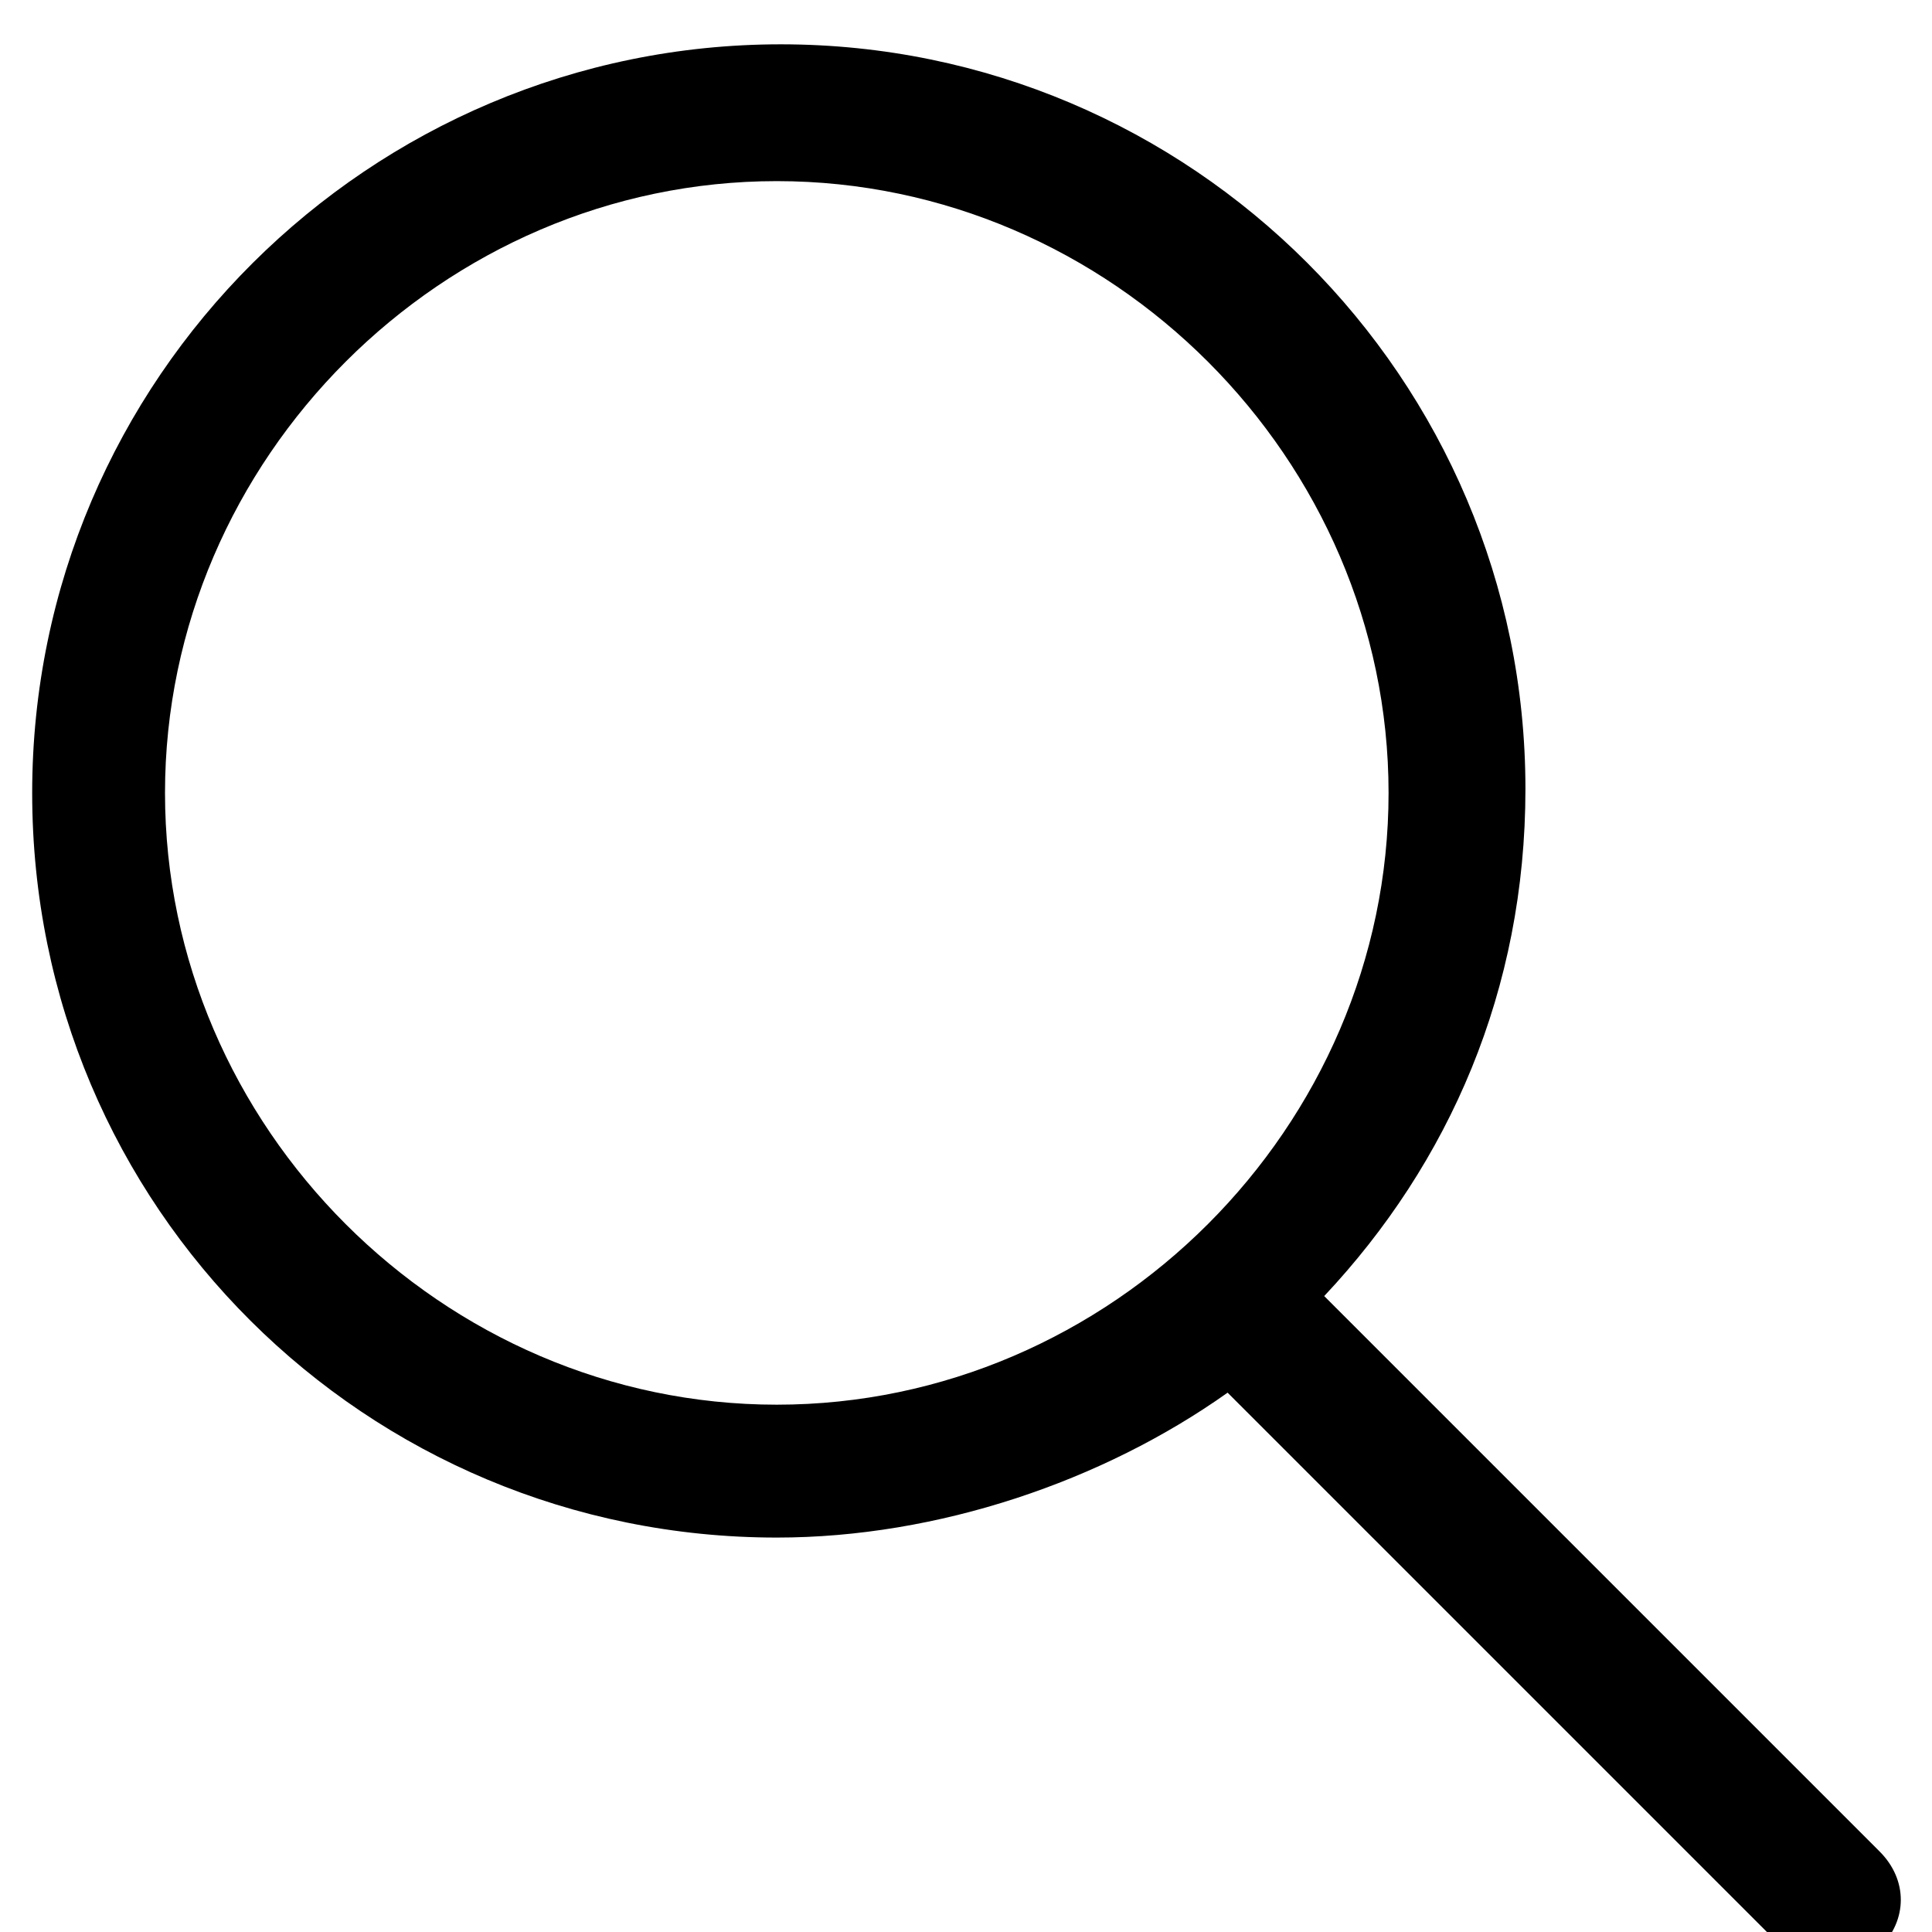
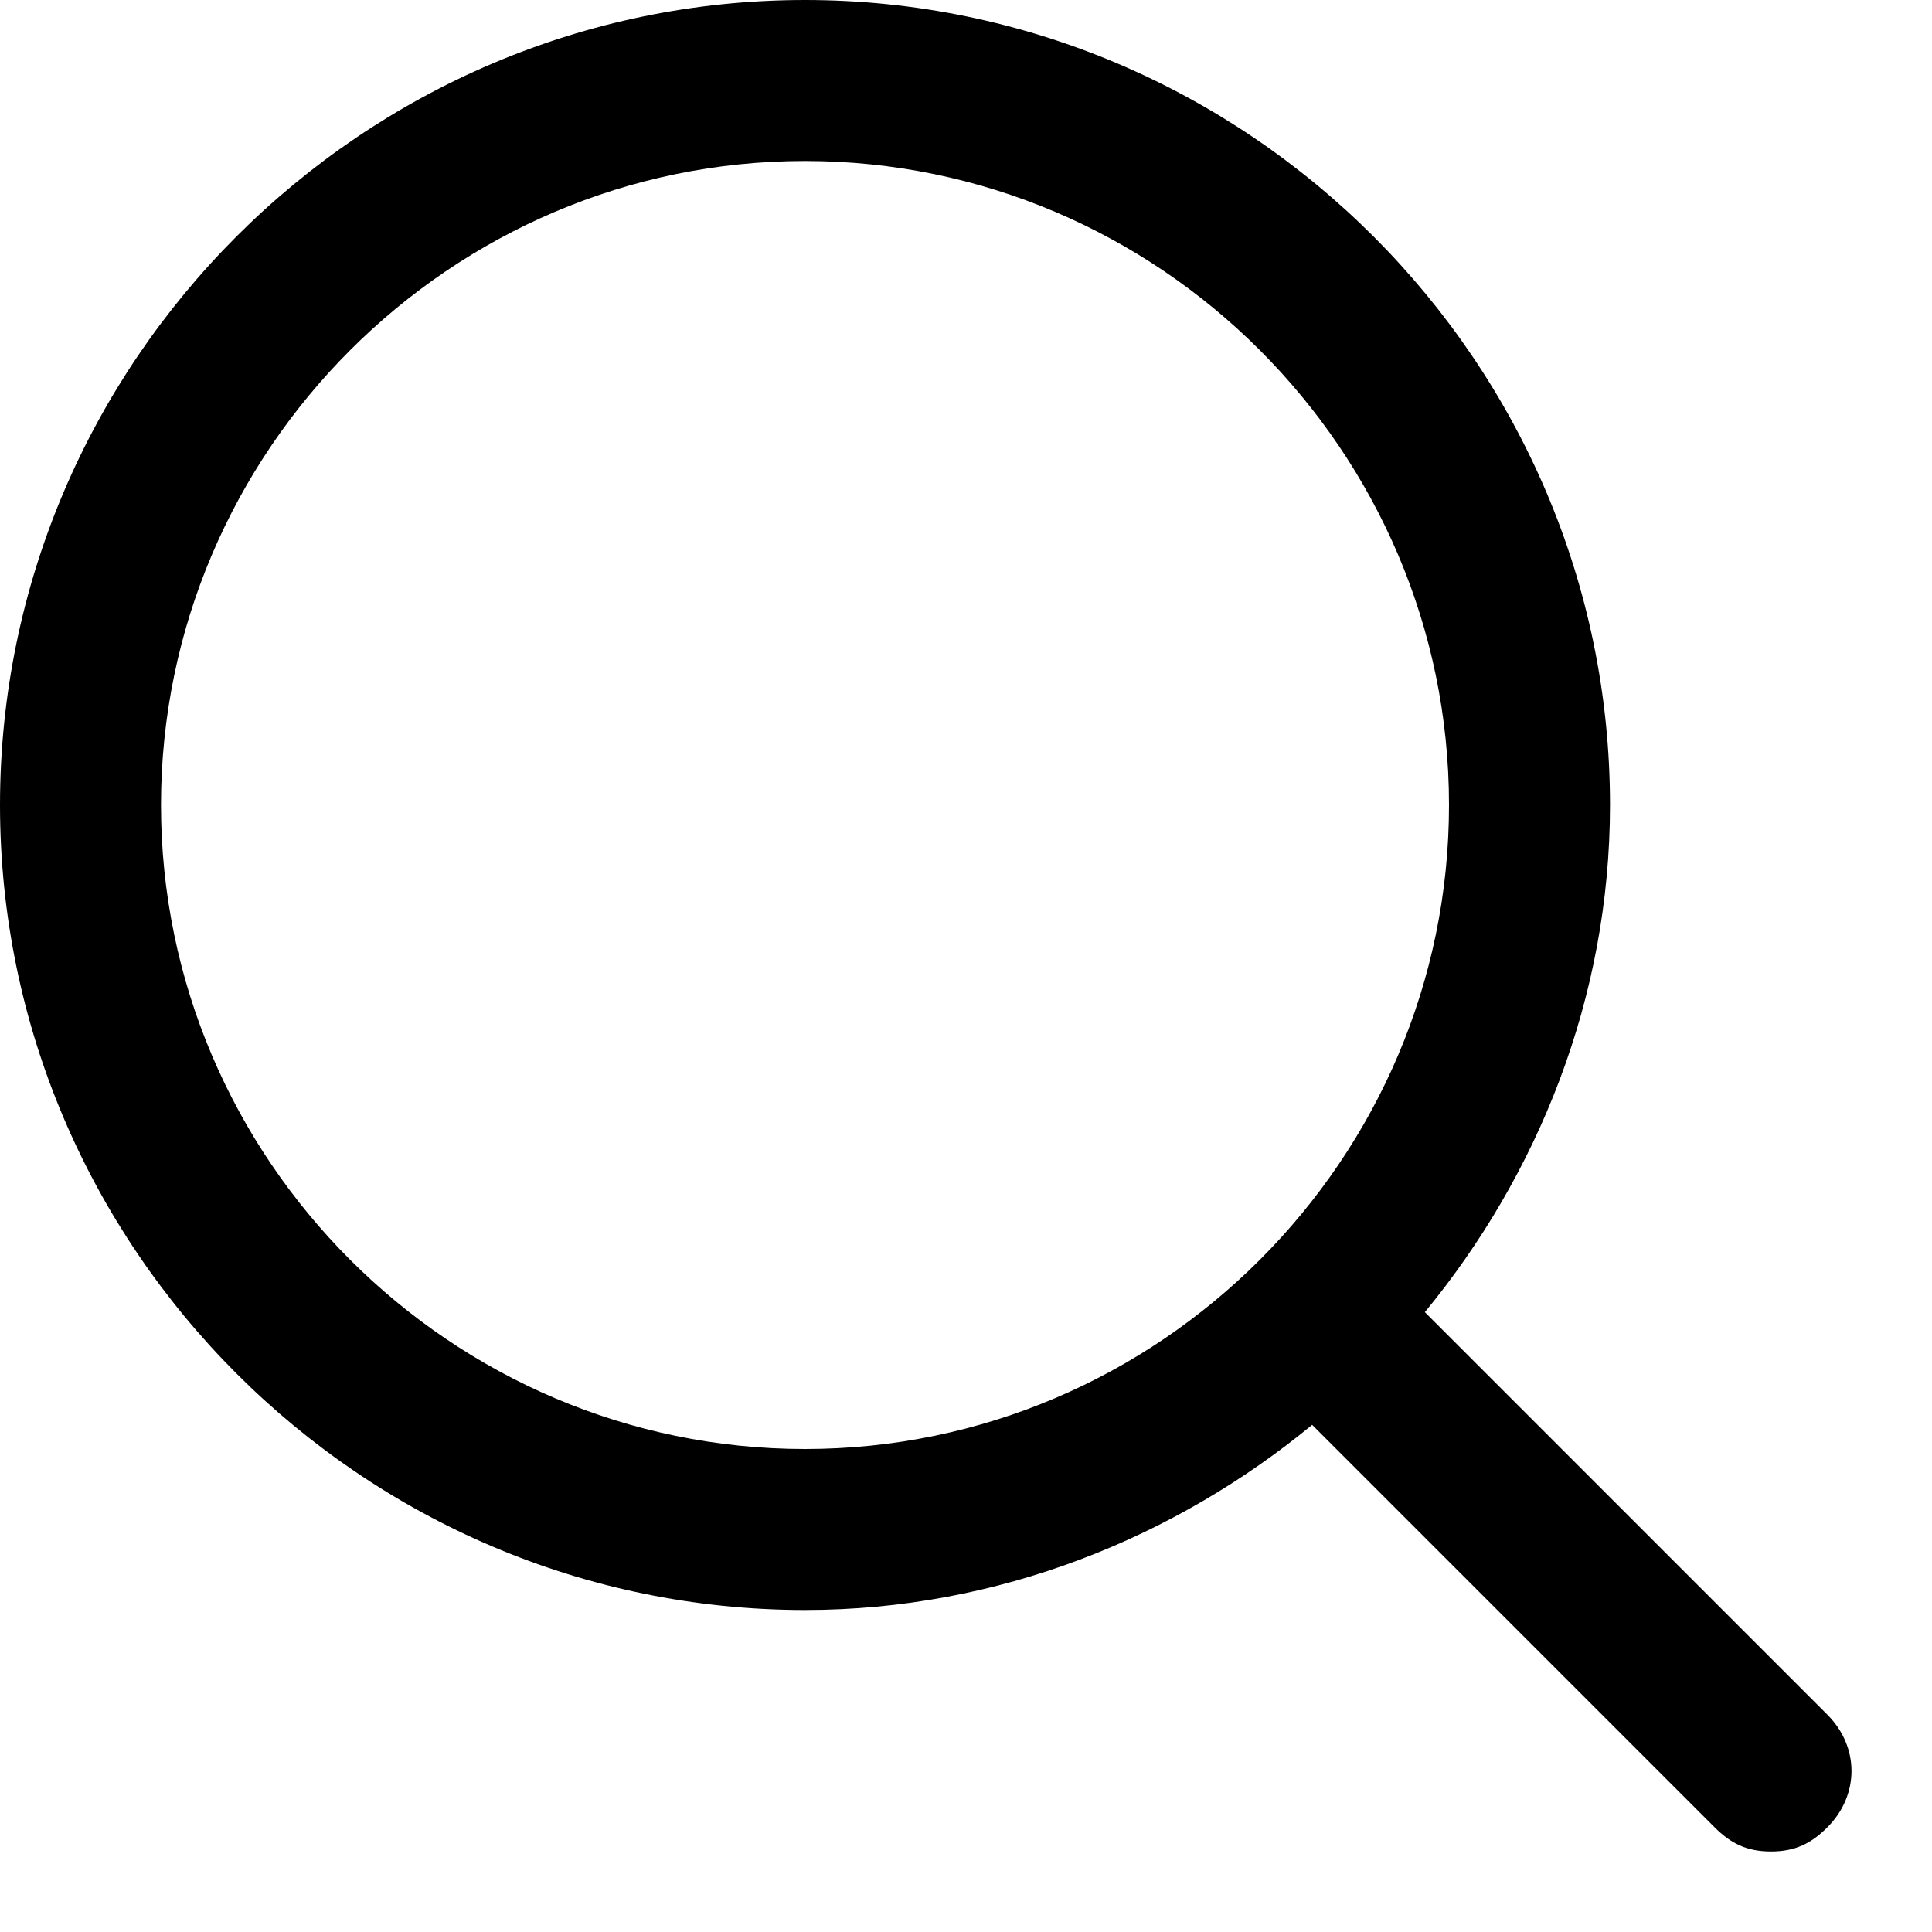
- <svg xmlns="http://www.w3.org/2000/svg" width="32" height="32" viewBox="0 0 32 32">
-   <path d="M21.933 21.467c2.067-2.2 3.333-5.067 3.333-8.4 0-6.8-5.533-12.333-12.333-12.333s-12.4 5.533-12.4 12.4 5.533 12.333 12.333 12.333c2.667 0 5.4-.933 7.467-2.4l9.2 9.2c.133.133.467.333.8.333s.667-.133.8-.333c.467-.467.467-1.133 0-1.6l-9.2-9.2zm-19.2-8.334C2.733 7.6 7.333 3 12.866 3s10.133 4.6 10.133 10.133-4.6 10.133-10.133 10.133-10.133-4.6-10.133-10.133z" />
+ <svg xmlns="http://www.w3.org/2000/svg" version="1.1" width="24" height="24" viewBox="0 0 24 24">
+   <path d="M22.7 21.3l-5-5c1.4-1.7 2.3-3.9 2.3-6.3 0-5.5-4.5-10-10-10s-10 4.5-10 10 4.5 10 10 10c2.4 0 4.6-0.9 6.3-2.3l5 5c0.2 0.2 0.4 0.3 0.7 0.3s0.5-0.1 0.7-0.3c0.4-0.4 0.4-1 0-1.4zM2 10c0-4.4 3.6-8 8-8s8 3.6 8 8-3.6 8-8 8-8-3.6-8-8z" />
</svg>
